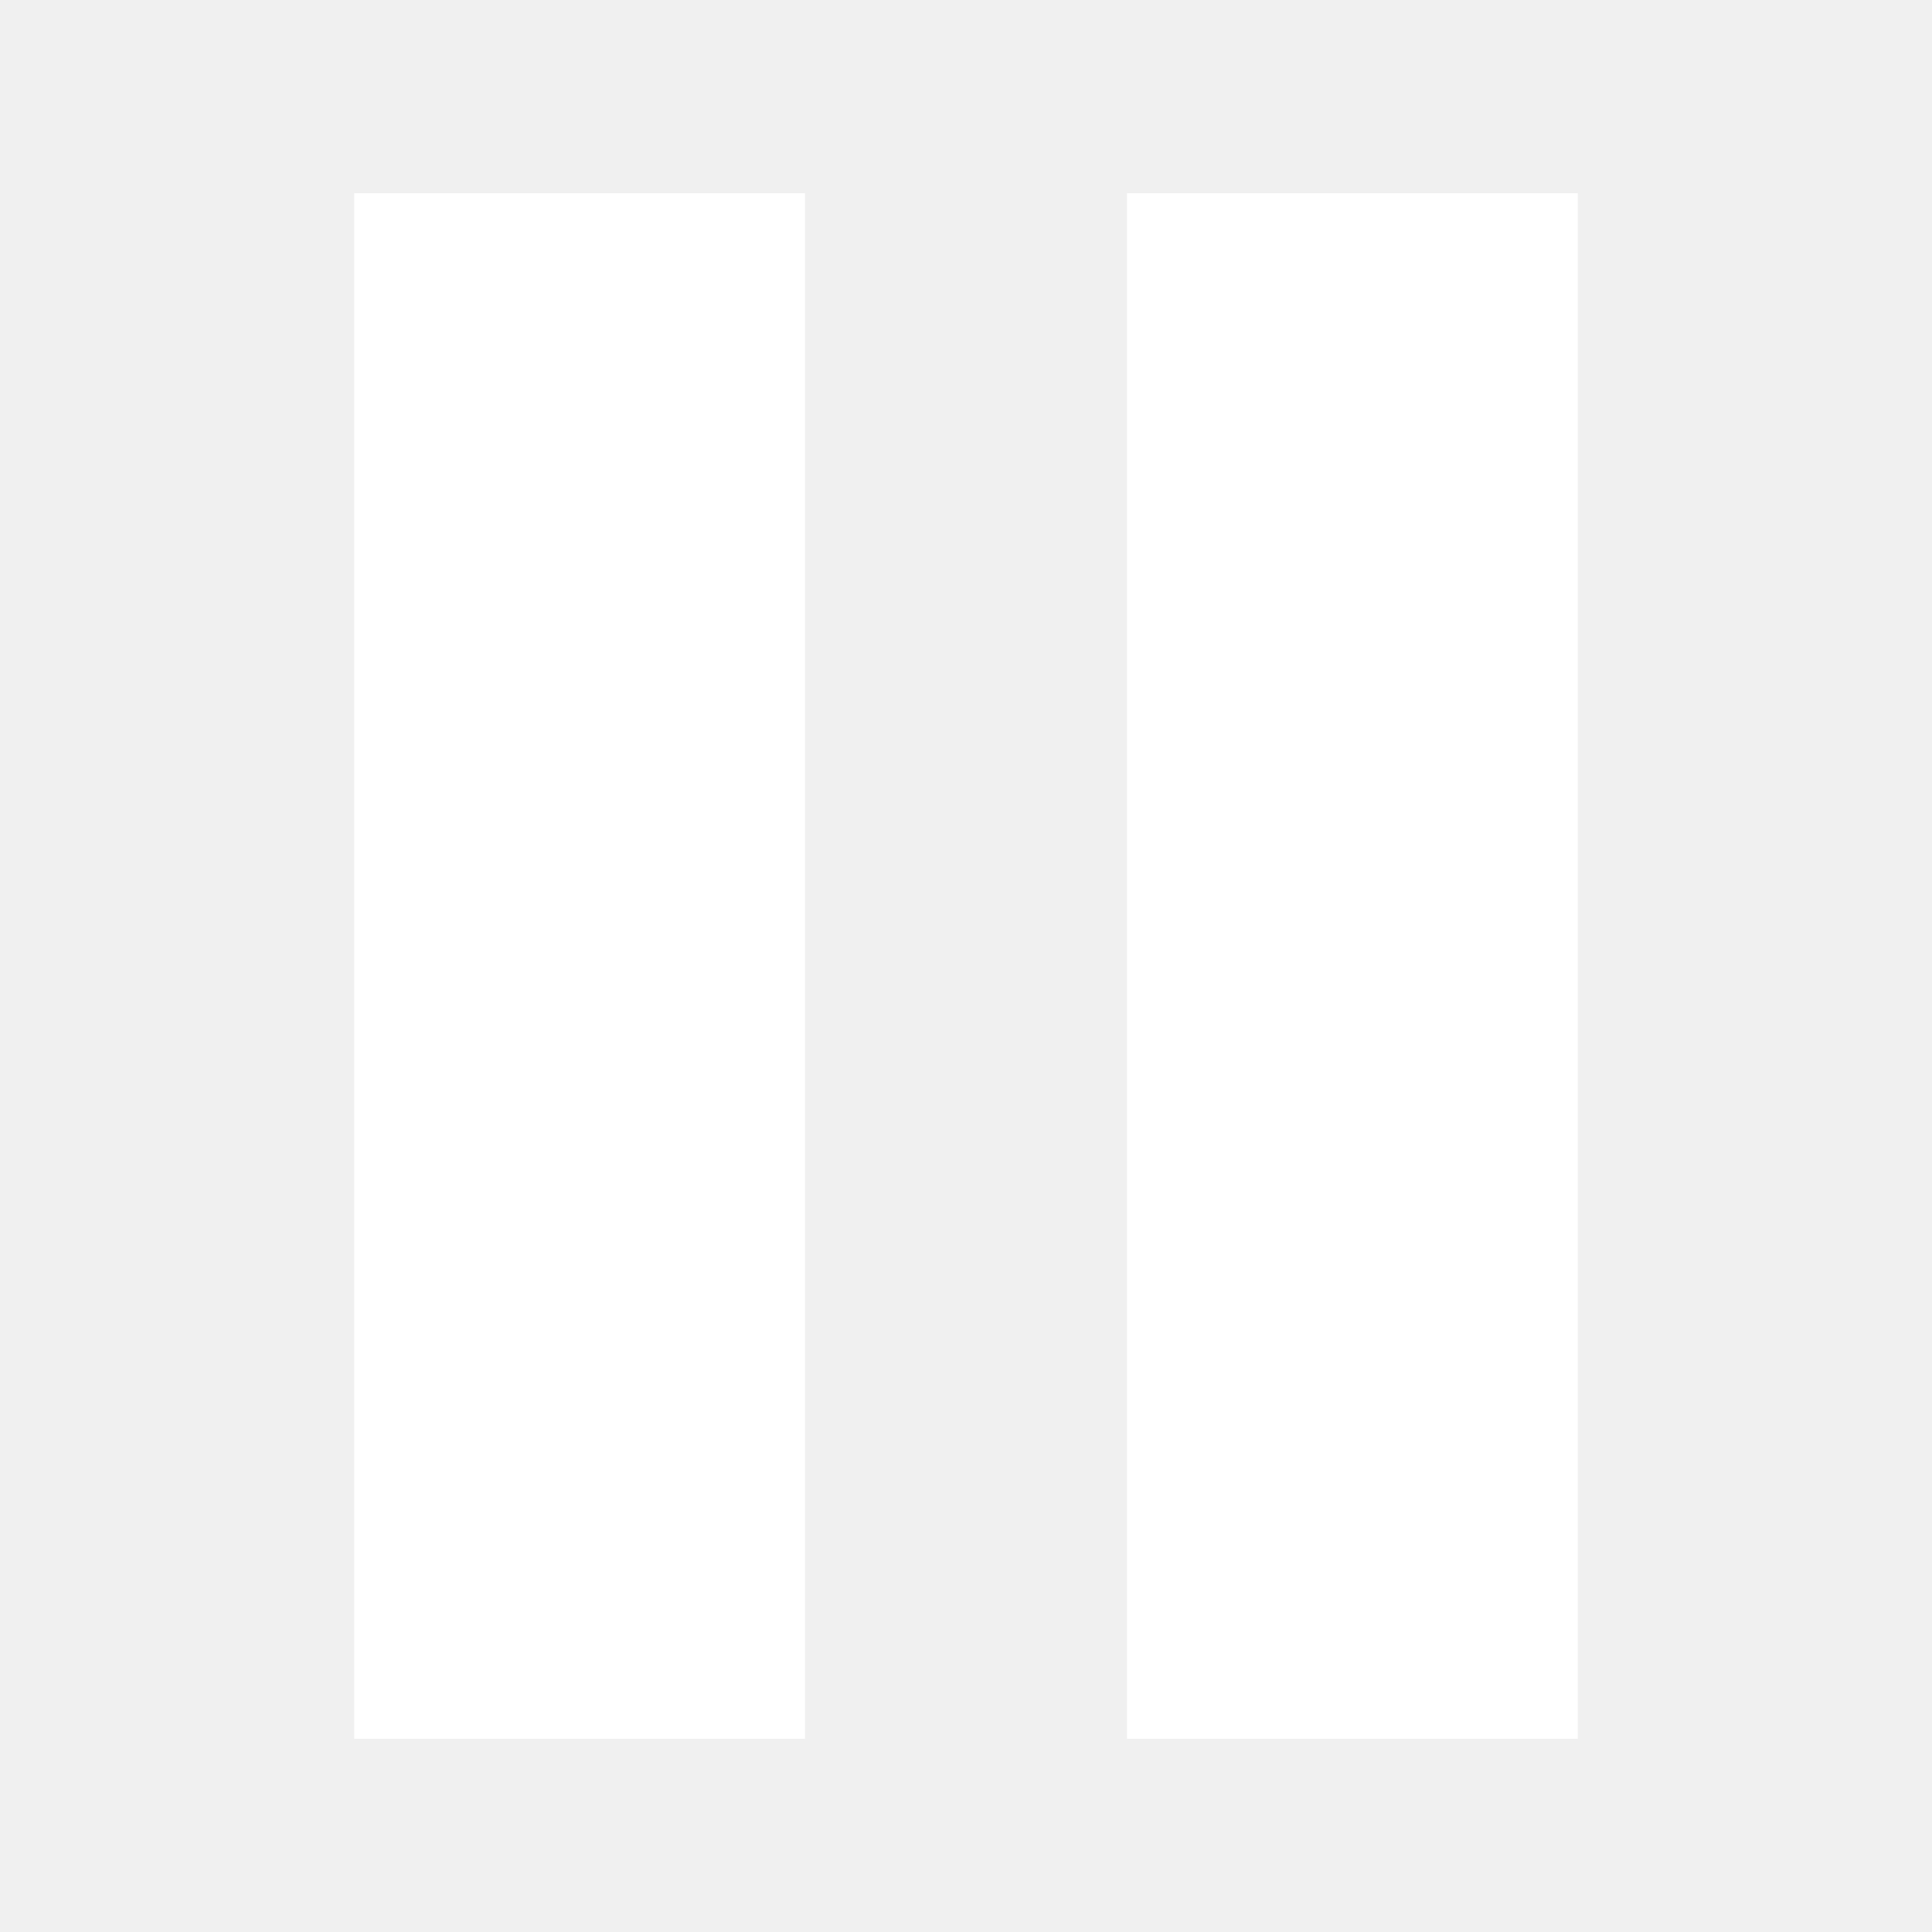
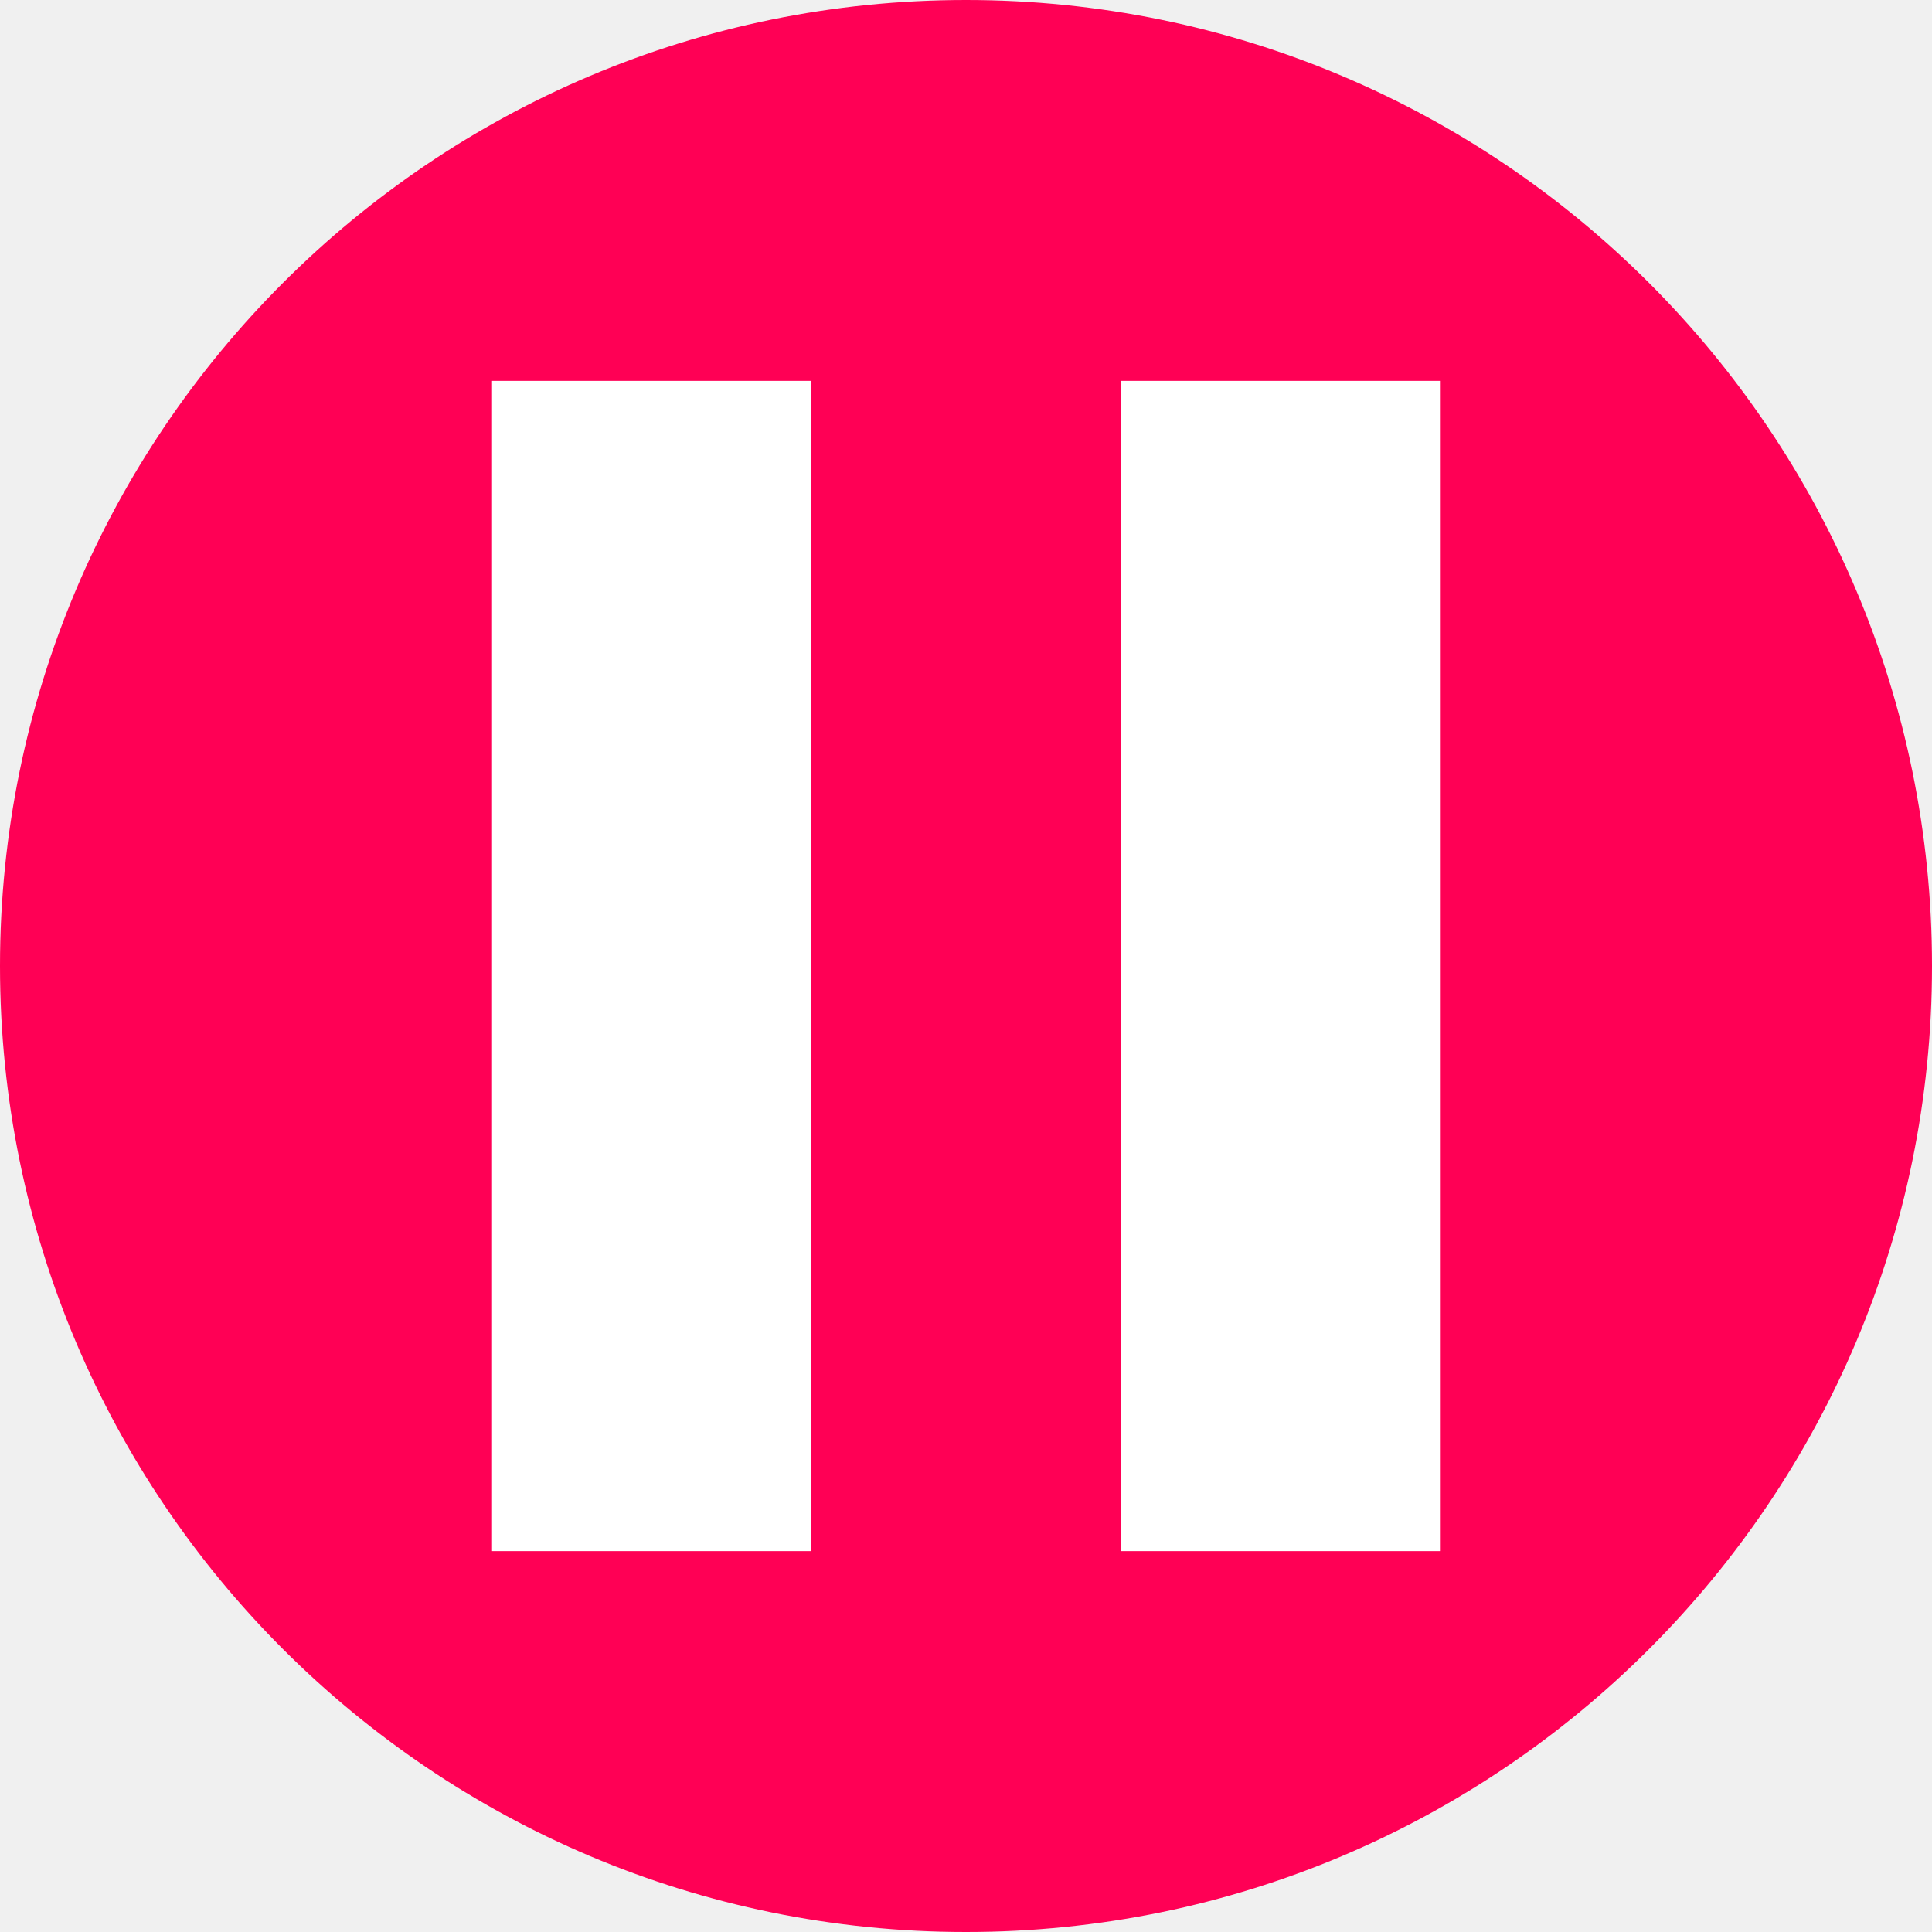
- <svg xmlns="http://www.w3.org/2000/svg" version="1.1" id="Layer_1" x="0px" y="0px" viewBox="0 0 30 30" style="enable-background:new 0 0 30 30;" xml:space="preserve">
+ <svg xmlns="http://www.w3.org/2000/svg" version="1.1" id="Layer_1" x="0px" y="0px" viewBox="0 0 35 35" style="enable-background:new 0 0 35 35;" xml:space="preserve">
  <style type="text/css">
-   .st0{fill:#FFFFFF;}
+ 	.st0{fill:#FF0055;}
+ 	.st1{fill:#FFFFFF;}
</style>
  <g>
-     <rect x="17.5" y="3" class="st0" width="7" height="24" />
-     <rect x="5.5" y="3" class="st0" width="7" height="24" />
+     <g>
+       <circle class="st0" cx="17.5" cy="17.5" r="17.5" />
+     </g>
+     <g>
+       <rect x="8.9" y="6.9" class="st1" width="5.8" height="21.2" />
+       <rect x="20.3" y="6.9" class="st1" width="5.8" height="21.2" />
+     </g>
  </g>
</svg>
